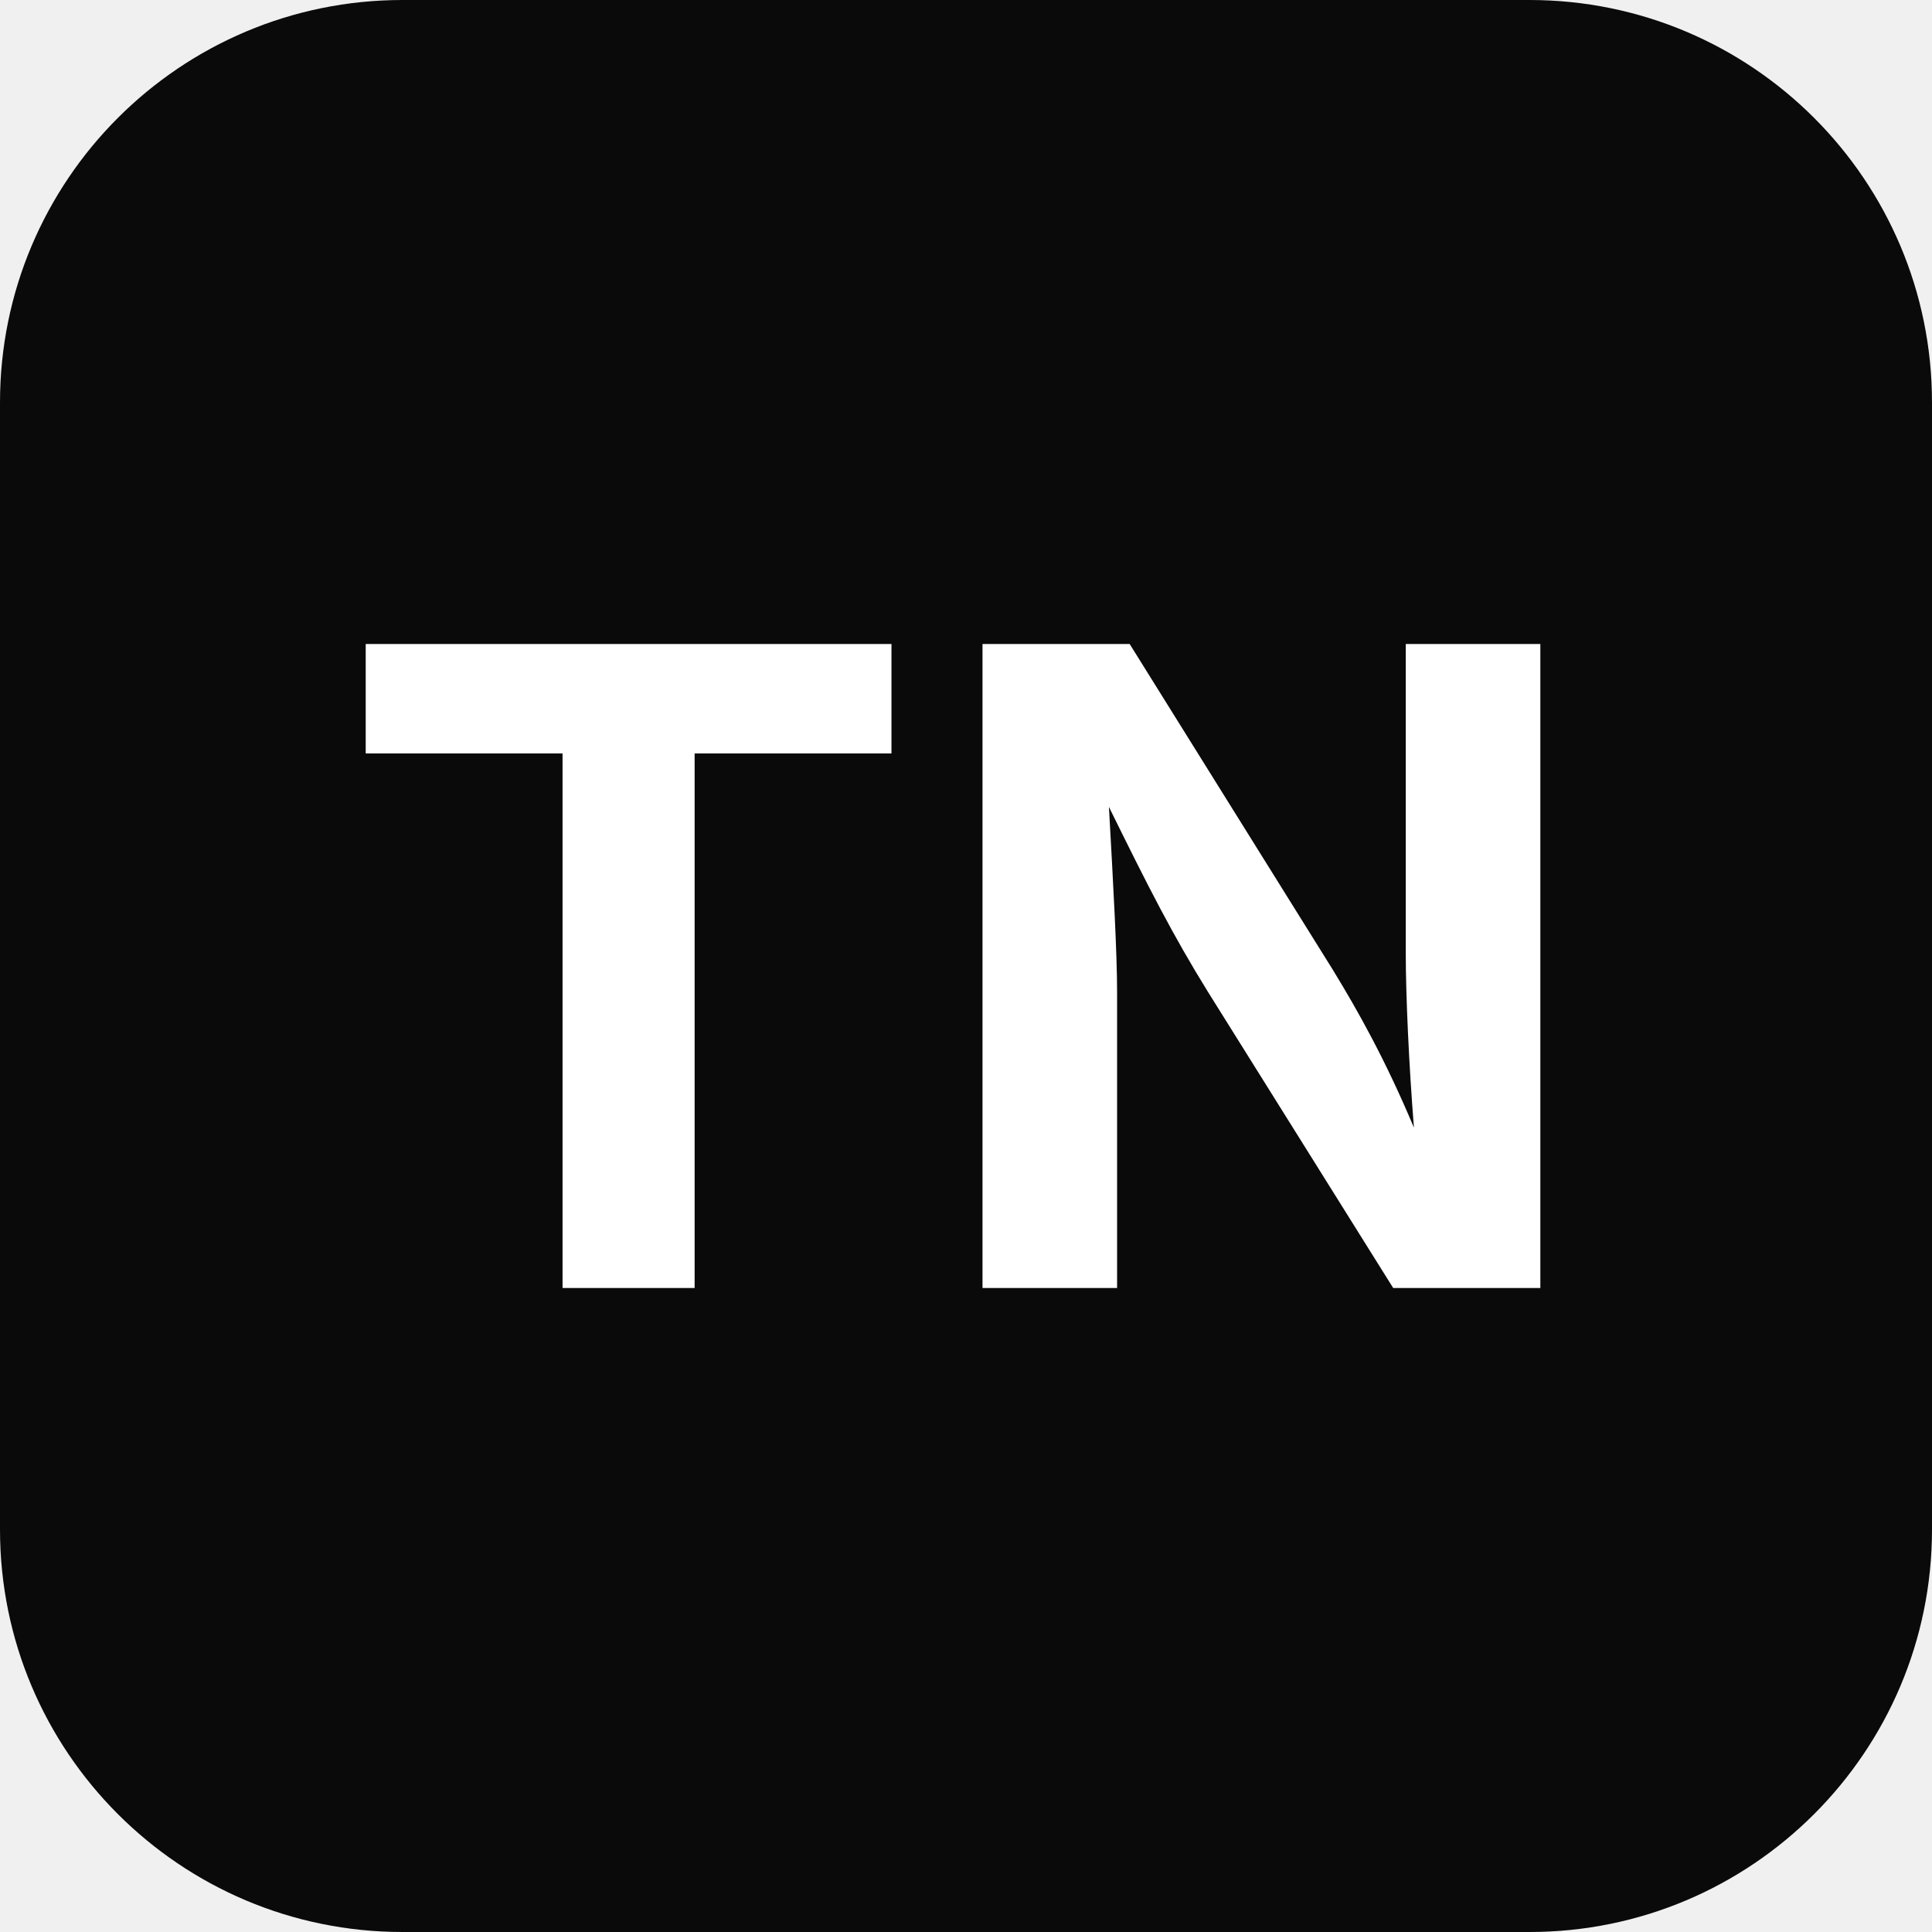
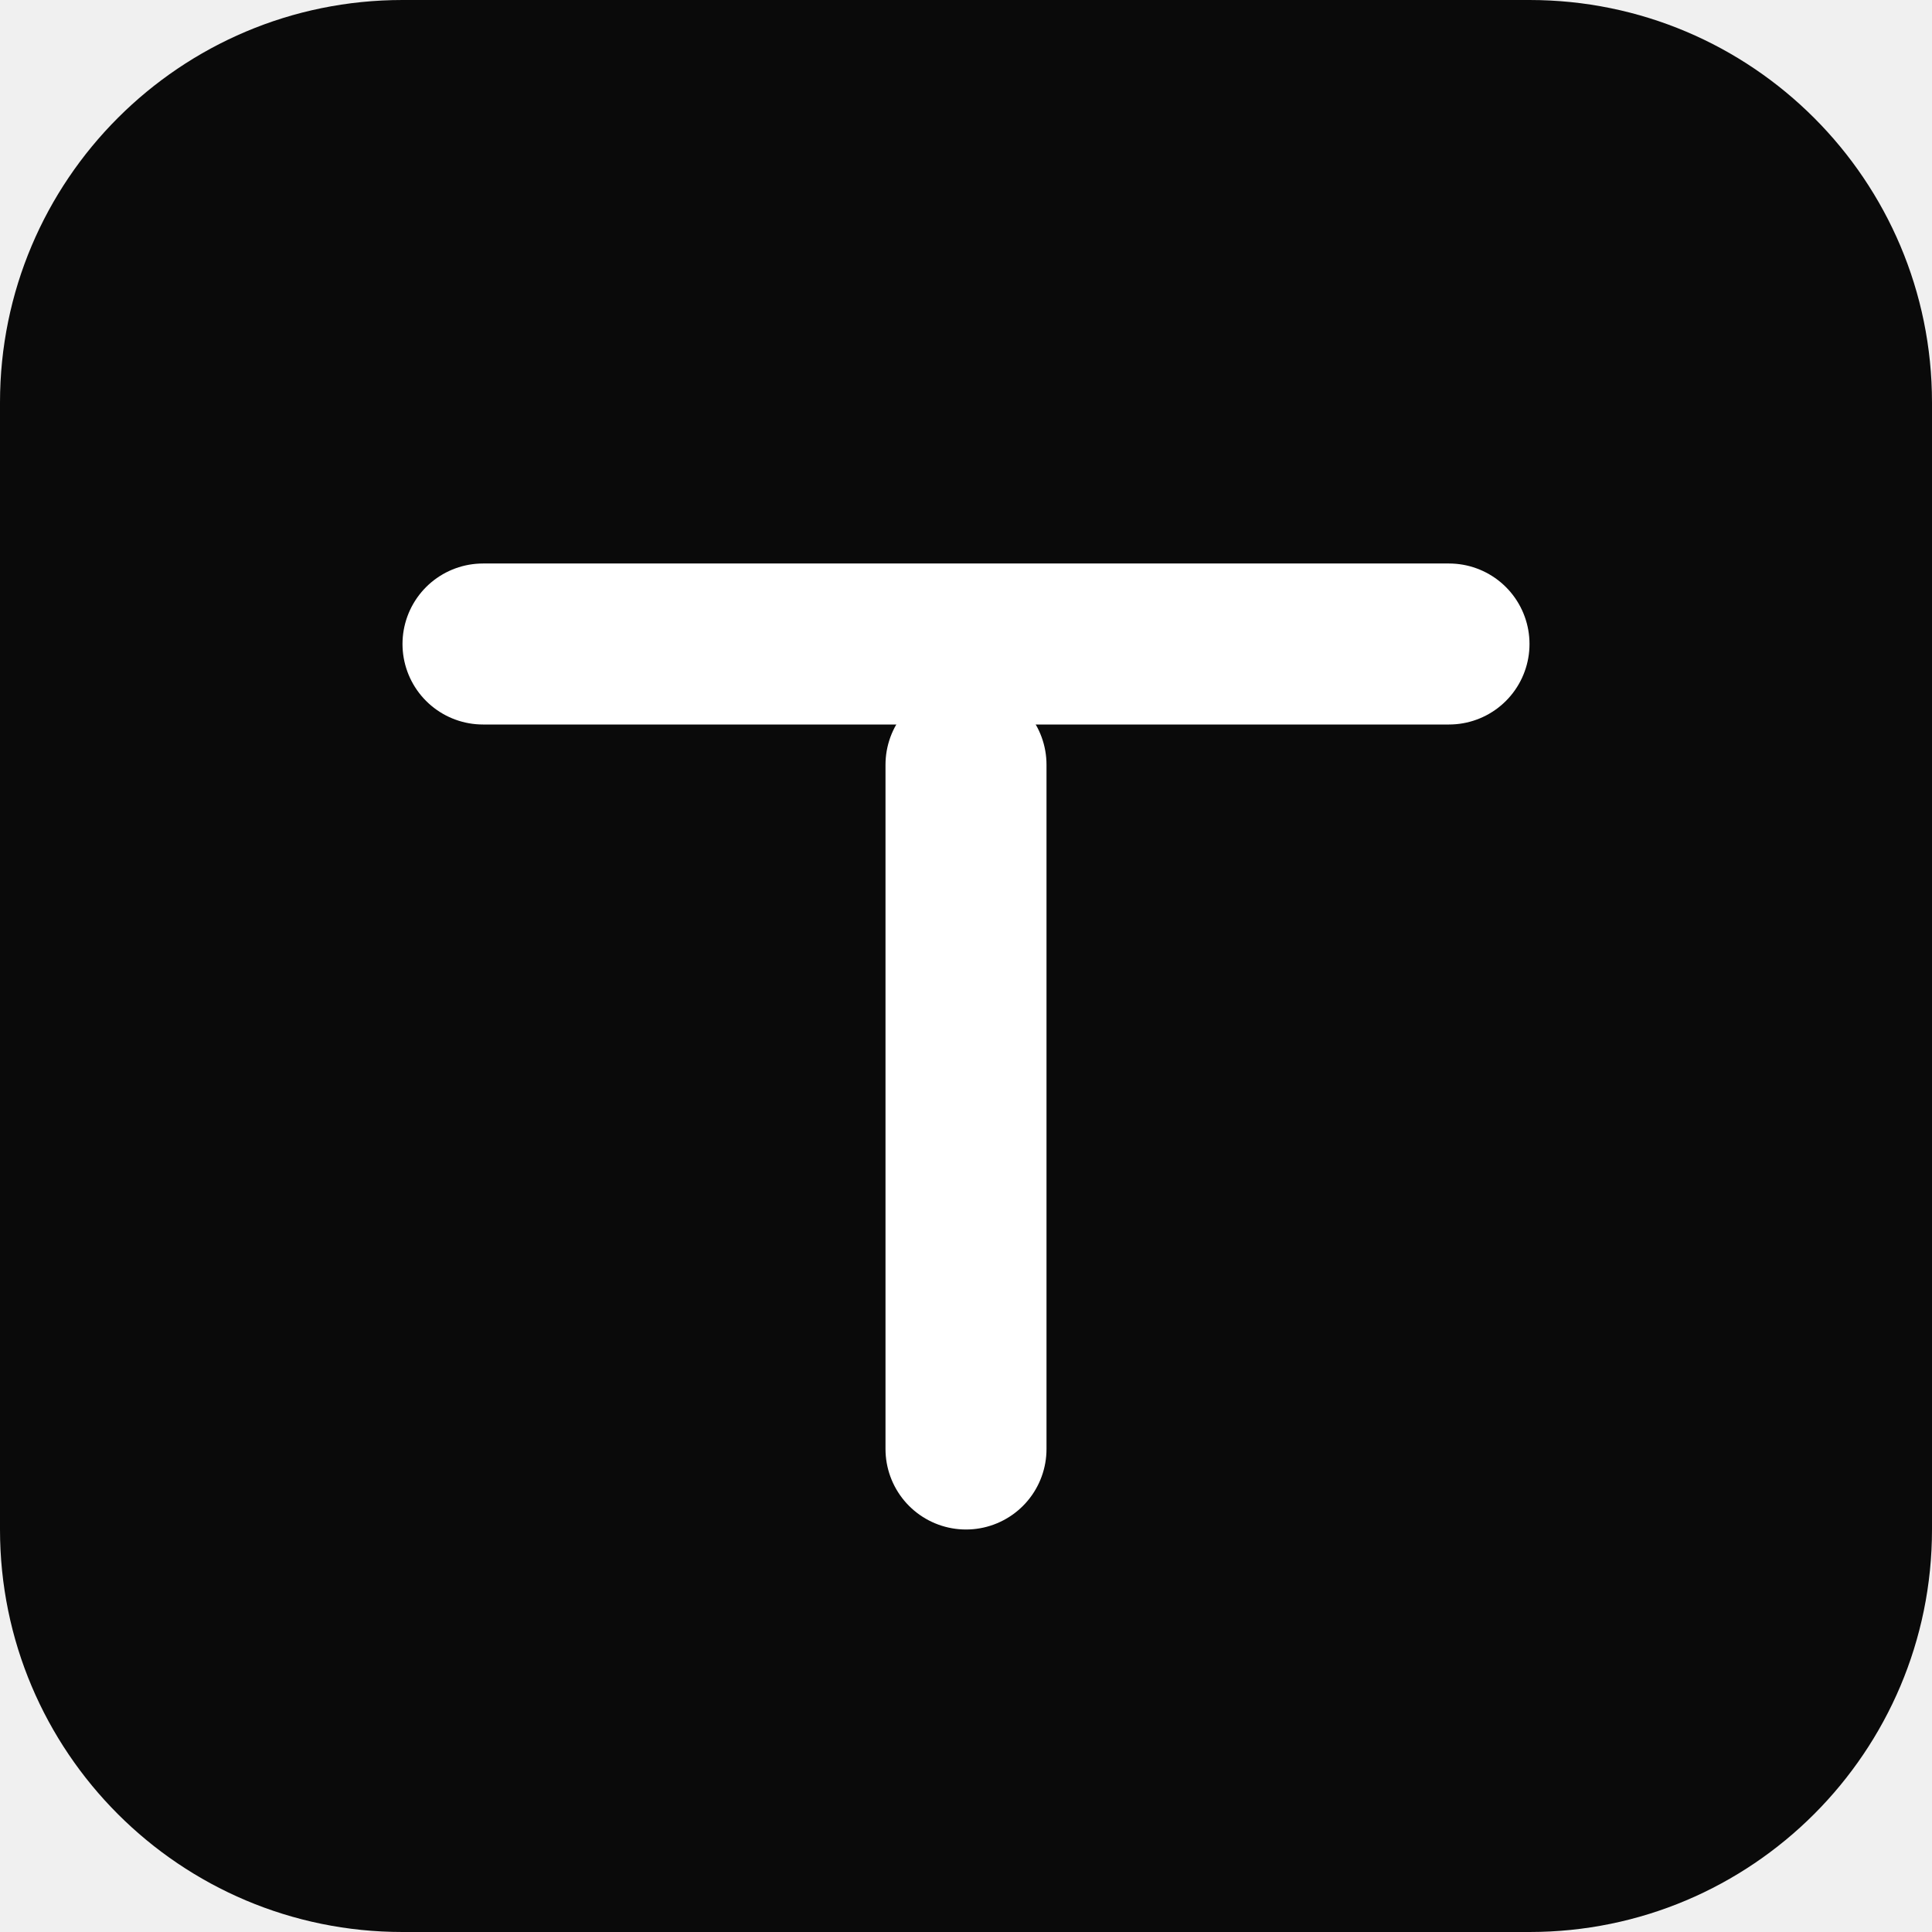
<svg xmlns="http://www.w3.org/2000/svg" viewBox="0 0 48 48">
  <rect width="48" height="48" rx="10" fill="#0a0a0a" />
-   <text x="24" y="32" text-anchor="middle" font-family="Inter, system-ui, -apple-system, sans-serif" font-size="22" font-weight="700" fill="white">TN</text>
+   <line x1="12" y1="16" x2="36" y2="16" stroke="white" stroke-width="4" stroke-linecap="round" />
+   <line x1="24" y1="19" x2="24" y2="36" stroke="white" stroke-width="4" stroke-linecap="round" />
</svg>
